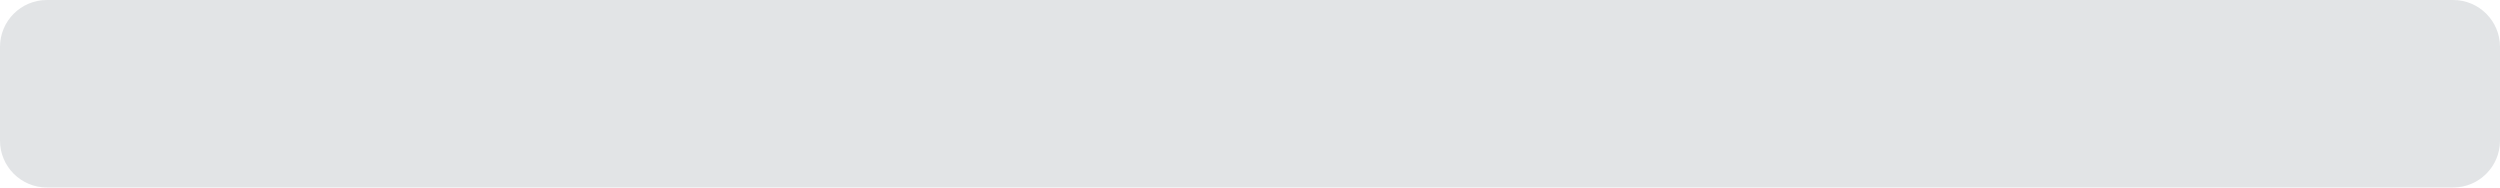
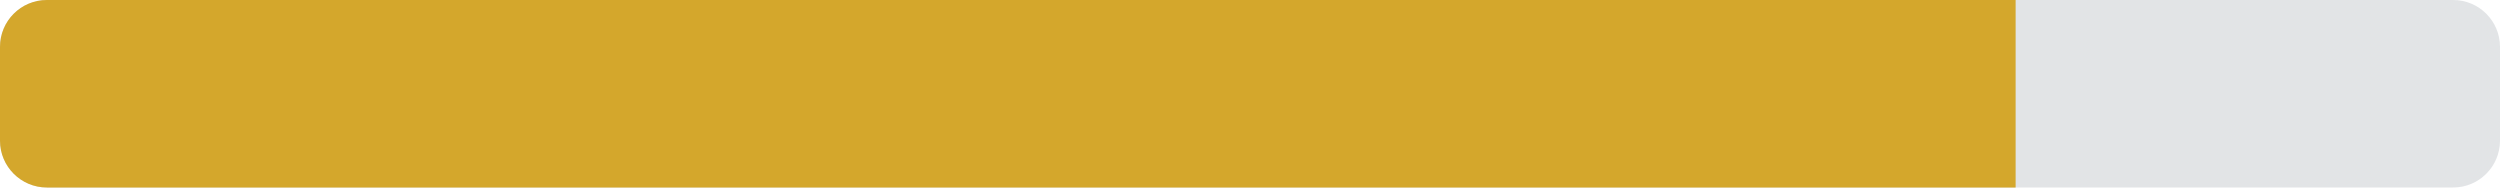
- <svg xmlns="http://www.w3.org/2000/svg" width="160" height="12" viewBox="0 0 160 12" role="img" aria-label="azure avm-res-containerservice-managedcluster: 0 of 73 variables covered (not started)">
+ <svg xmlns="http://www.w3.org/2000/svg" width="160" height="12" viewBox="0 0 160 12" role="img" aria-label="azure avm-res-containerservice-managedcluster: 59 of 73 variables covered (partial)">
  <clipPath id="r">
    <rect width="160" height="12" rx="3" />
  </clipPath>
  <g clip-path="url(#r)">
    <rect width="160" height="12" fill="#8c959f" fill-opacity="0.25" />
+     <rect width="129" height="12" fill="#d4a72c" />
  </g>
</svg>
